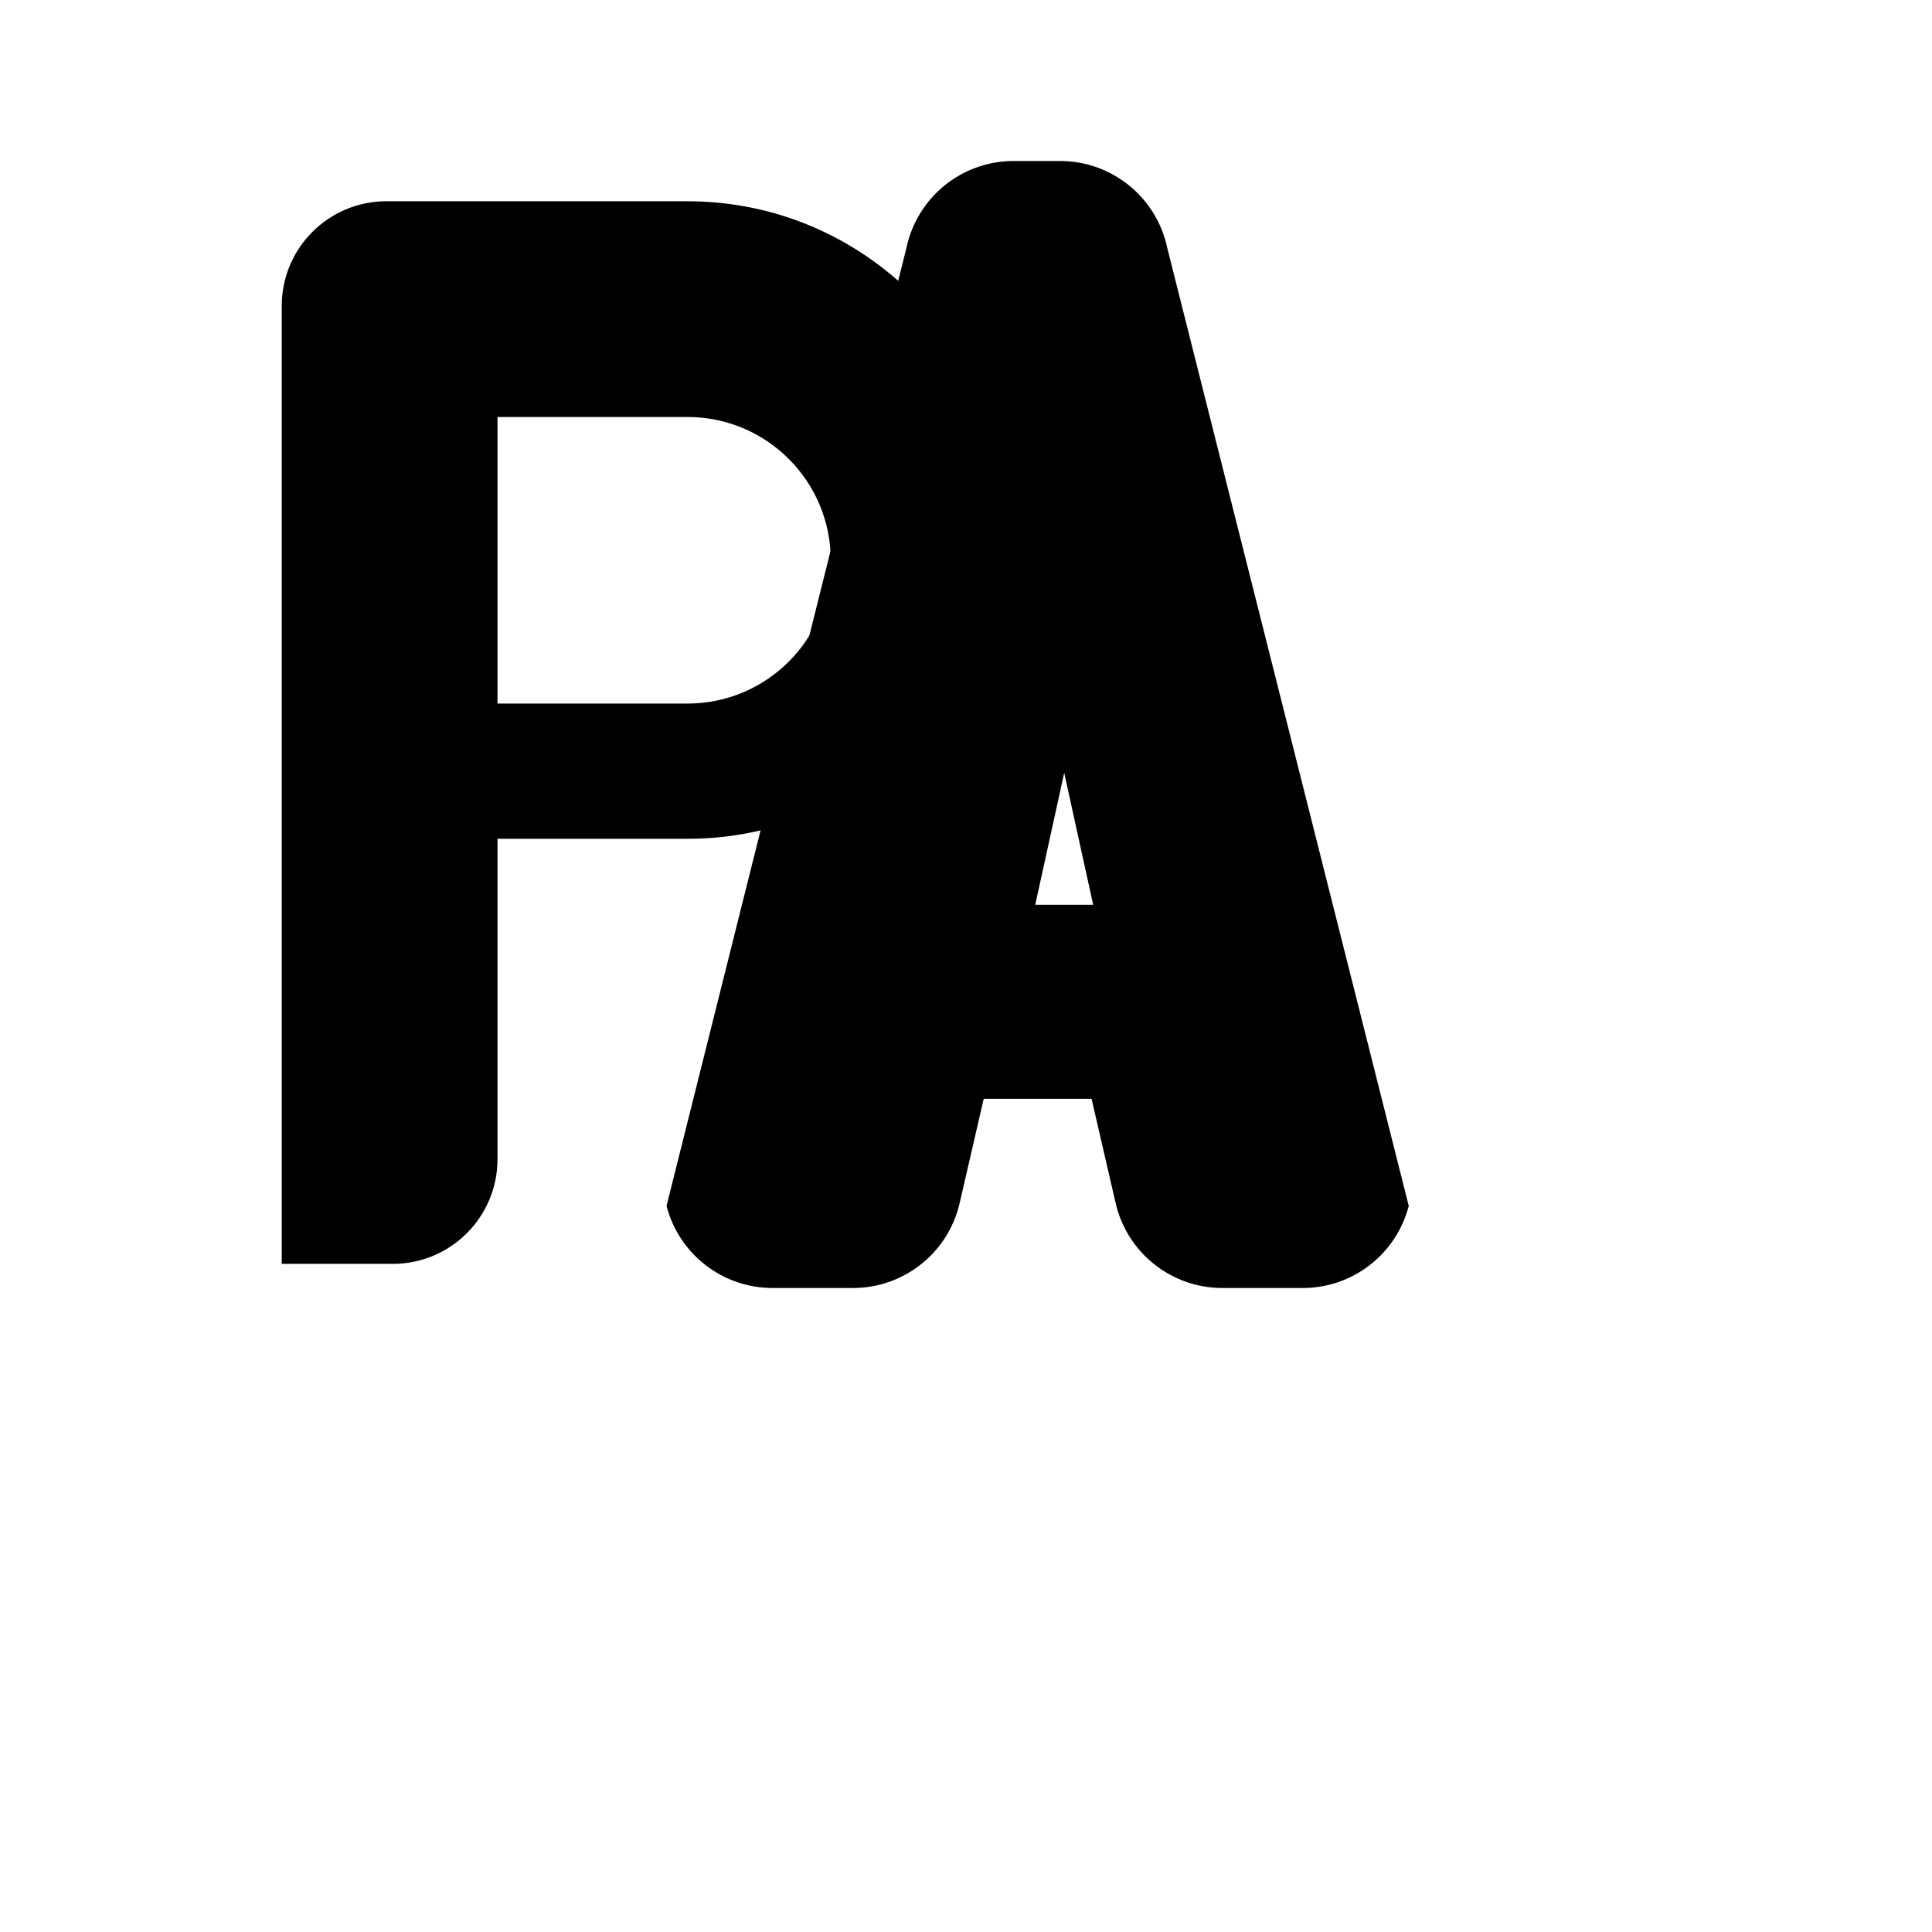
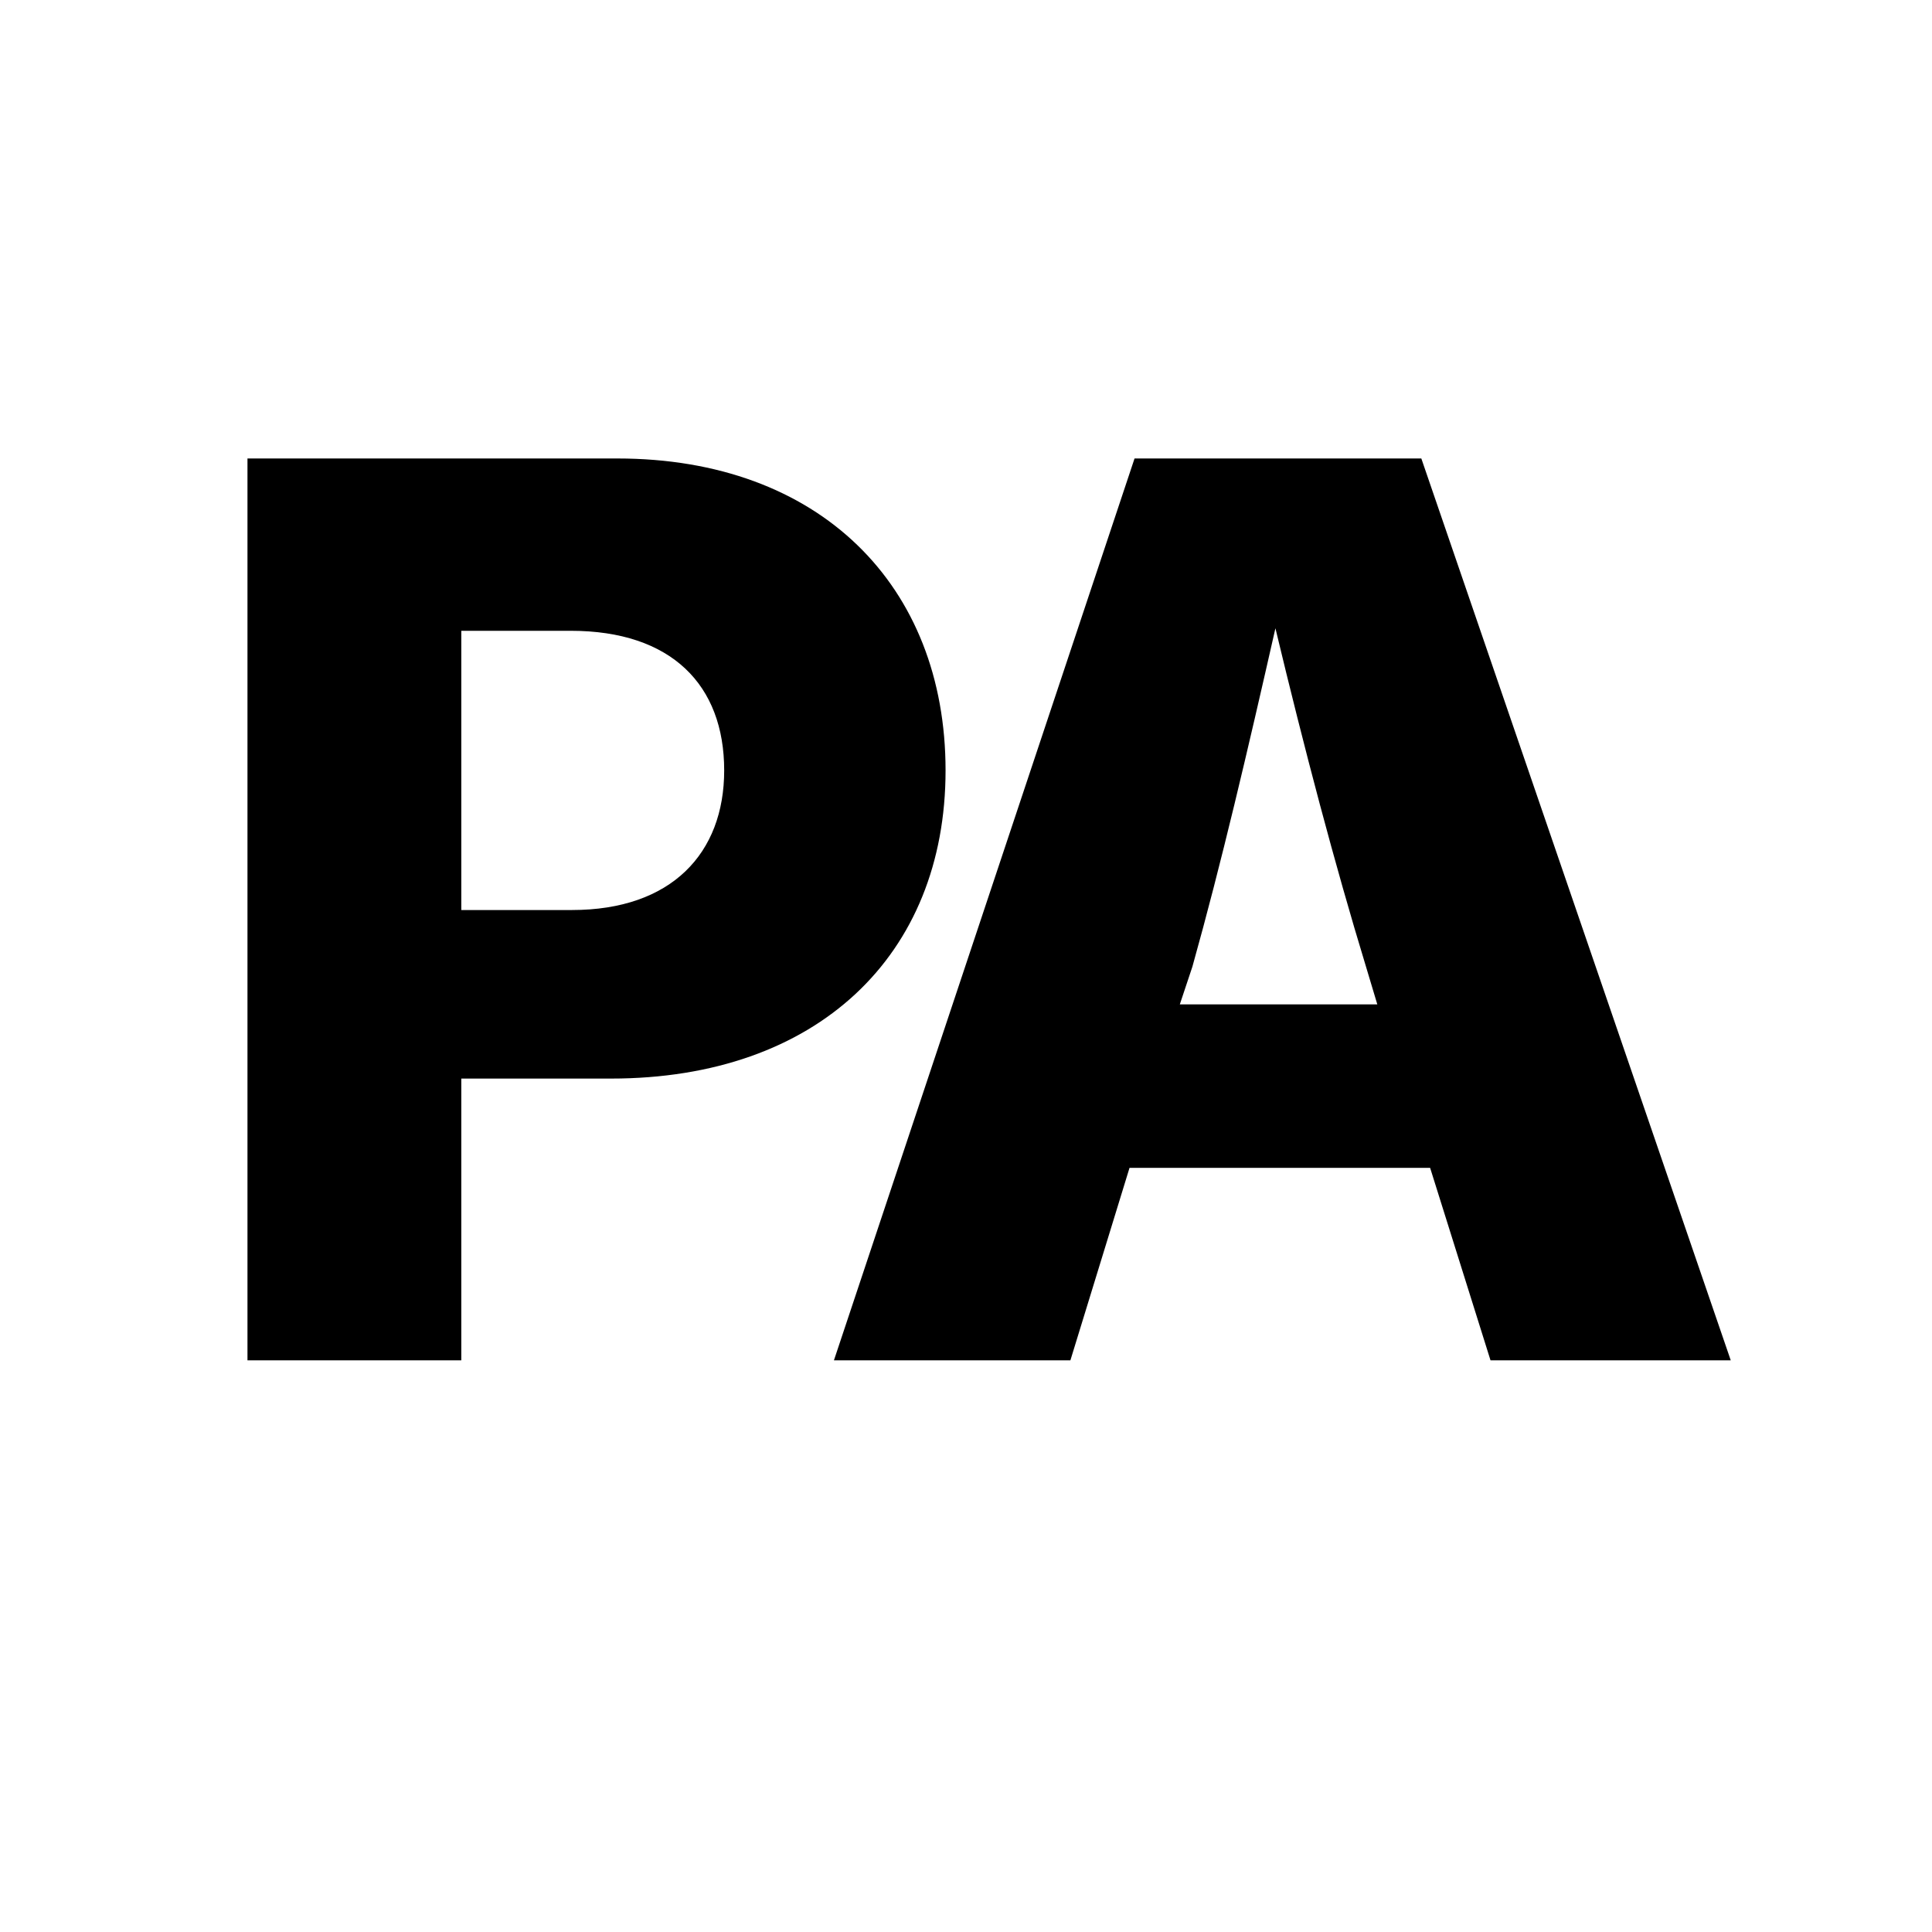
- <svg xmlns="http://www.w3.org/2000/svg" width="24" height="24" viewBox="0 0 24 24" fill="none">
-   <path fill="#000" fill-rule="evenodd" d="M3.5 3.8c0-.718.582-1.3 1.3-1.3h3.74a3.96 3.96 0 0 1 0 7.92H6.18v3.98c0 .718-.582 1.3-1.3 1.3H3.5V3.8Zm2.68 1.38v3.56h2.36a1.78 1.78 0 0 0 0-3.56H6.18Z" clip-rule="evenodd" />
-   <path fill="#000" fill-rule="evenodd" d="M11.26 3.08A1.36 1.36 0 0 1 12.58 2h.6a1.36 1.36 0 0 1 1.32 1.08l3 11.9A1.36 1.36 0 0 1 16.18 16h-1a1.36 1.36 0 0 1-1.32-1.05l-.3-1.3h-1.34l-.3 1.3A1.36 1.36 0 0 1 10.6 16h-1a1.36 1.36 0 0 1-1.32-1.02l2.98-11.9Zm1.6 8.16h.72l-.36-1.64-.36 1.64Z" clip-rule="evenodd" />
+ <svg xmlns="http://www.w3.org/2000/svg" viewBox="0 0 24 24" fill="none">
+   <text x="2.2" y="16.9" fill="#000" font-family="Avenir Next, Inter, Helvetica Neue, Arial, sans-serif" font-size="15.4" font-weight="800" letter-spacing="-0.9">PA</text>
</svg>
